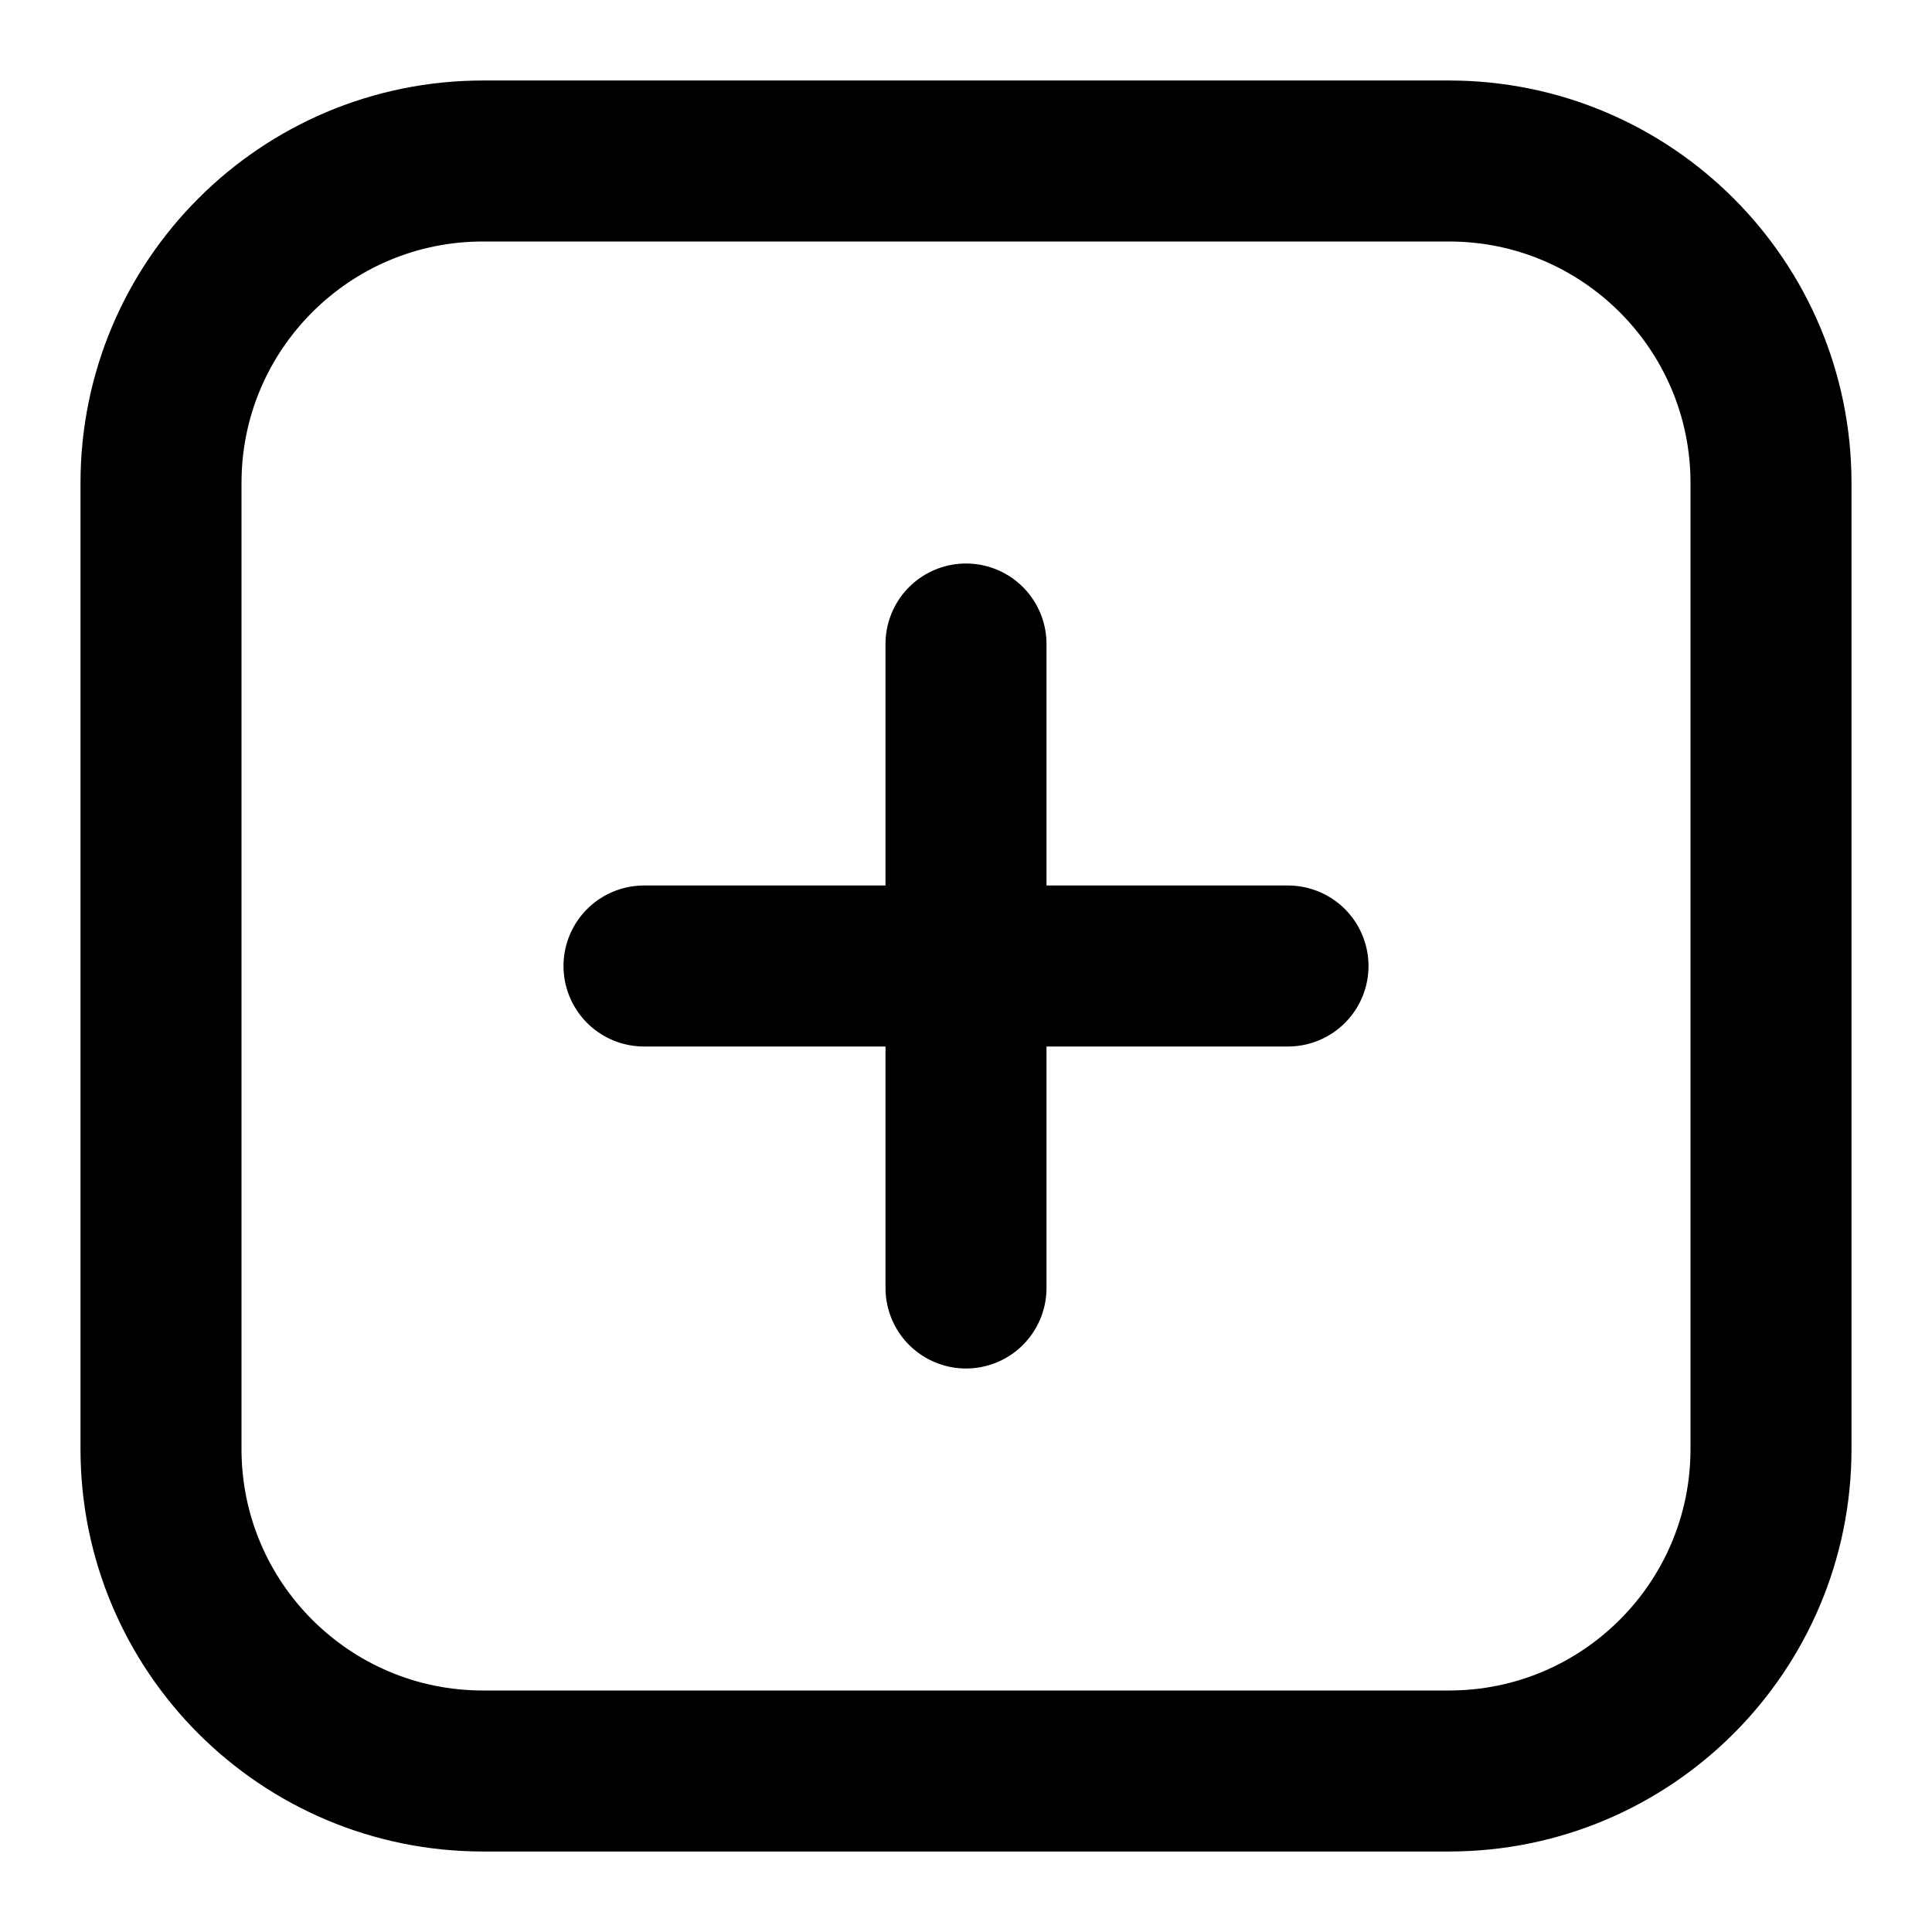
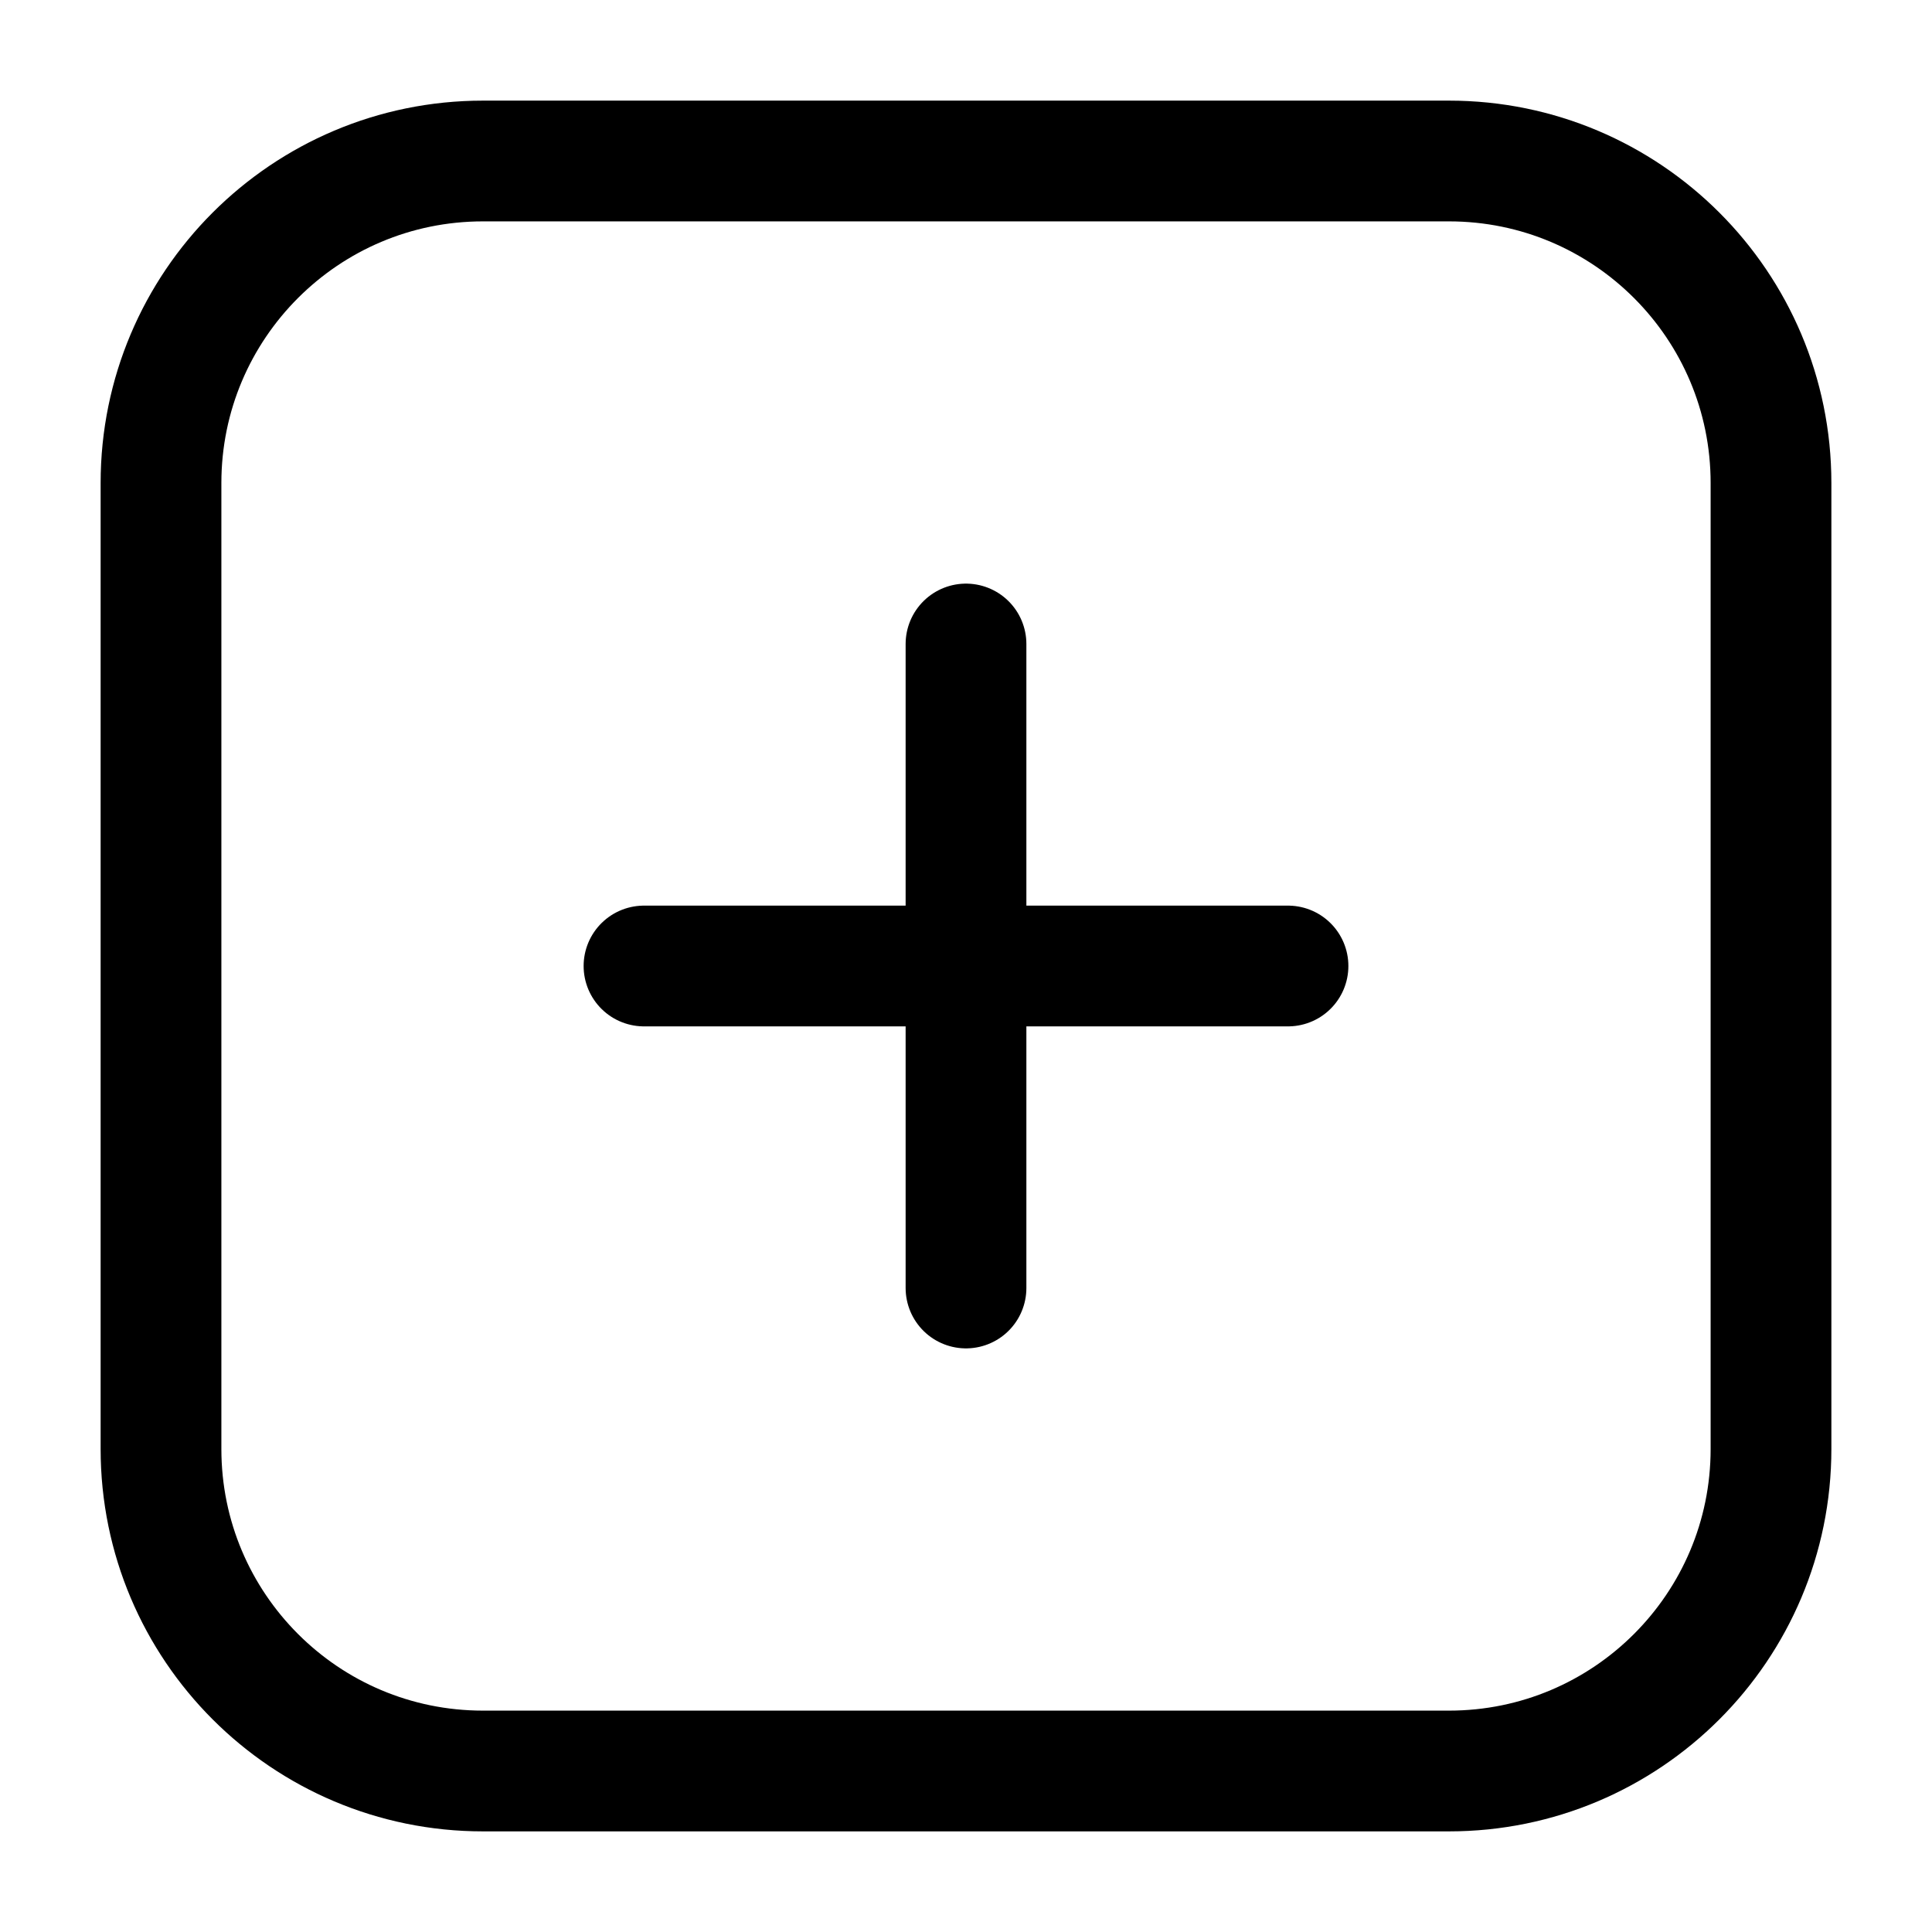
<svg xmlns="http://www.w3.org/2000/svg" viewBox="0 0 24 24">
-   <g fill="none" stroke="currentColor" stroke-width="2" stroke-linecap="round" stroke-linejoin="round" stroke-miterlimit="10">
+   <g fill="none" stroke="currentColor" stroke-width="1.5" stroke-linecap="round" stroke-linejoin="round" stroke-miterlimit="10">
    <path d="m12 8v8" />
    <path d="m8 12h8" />
    <path d="m18 22h-12c-2.209 0-4-1.791-4-4v-12c0-2.209 1.791-4 4-4h12c2.209 0 4 1.791 4 4v12c0 2.209-1.791 4-4 4z" />
  </g>
</svg>
